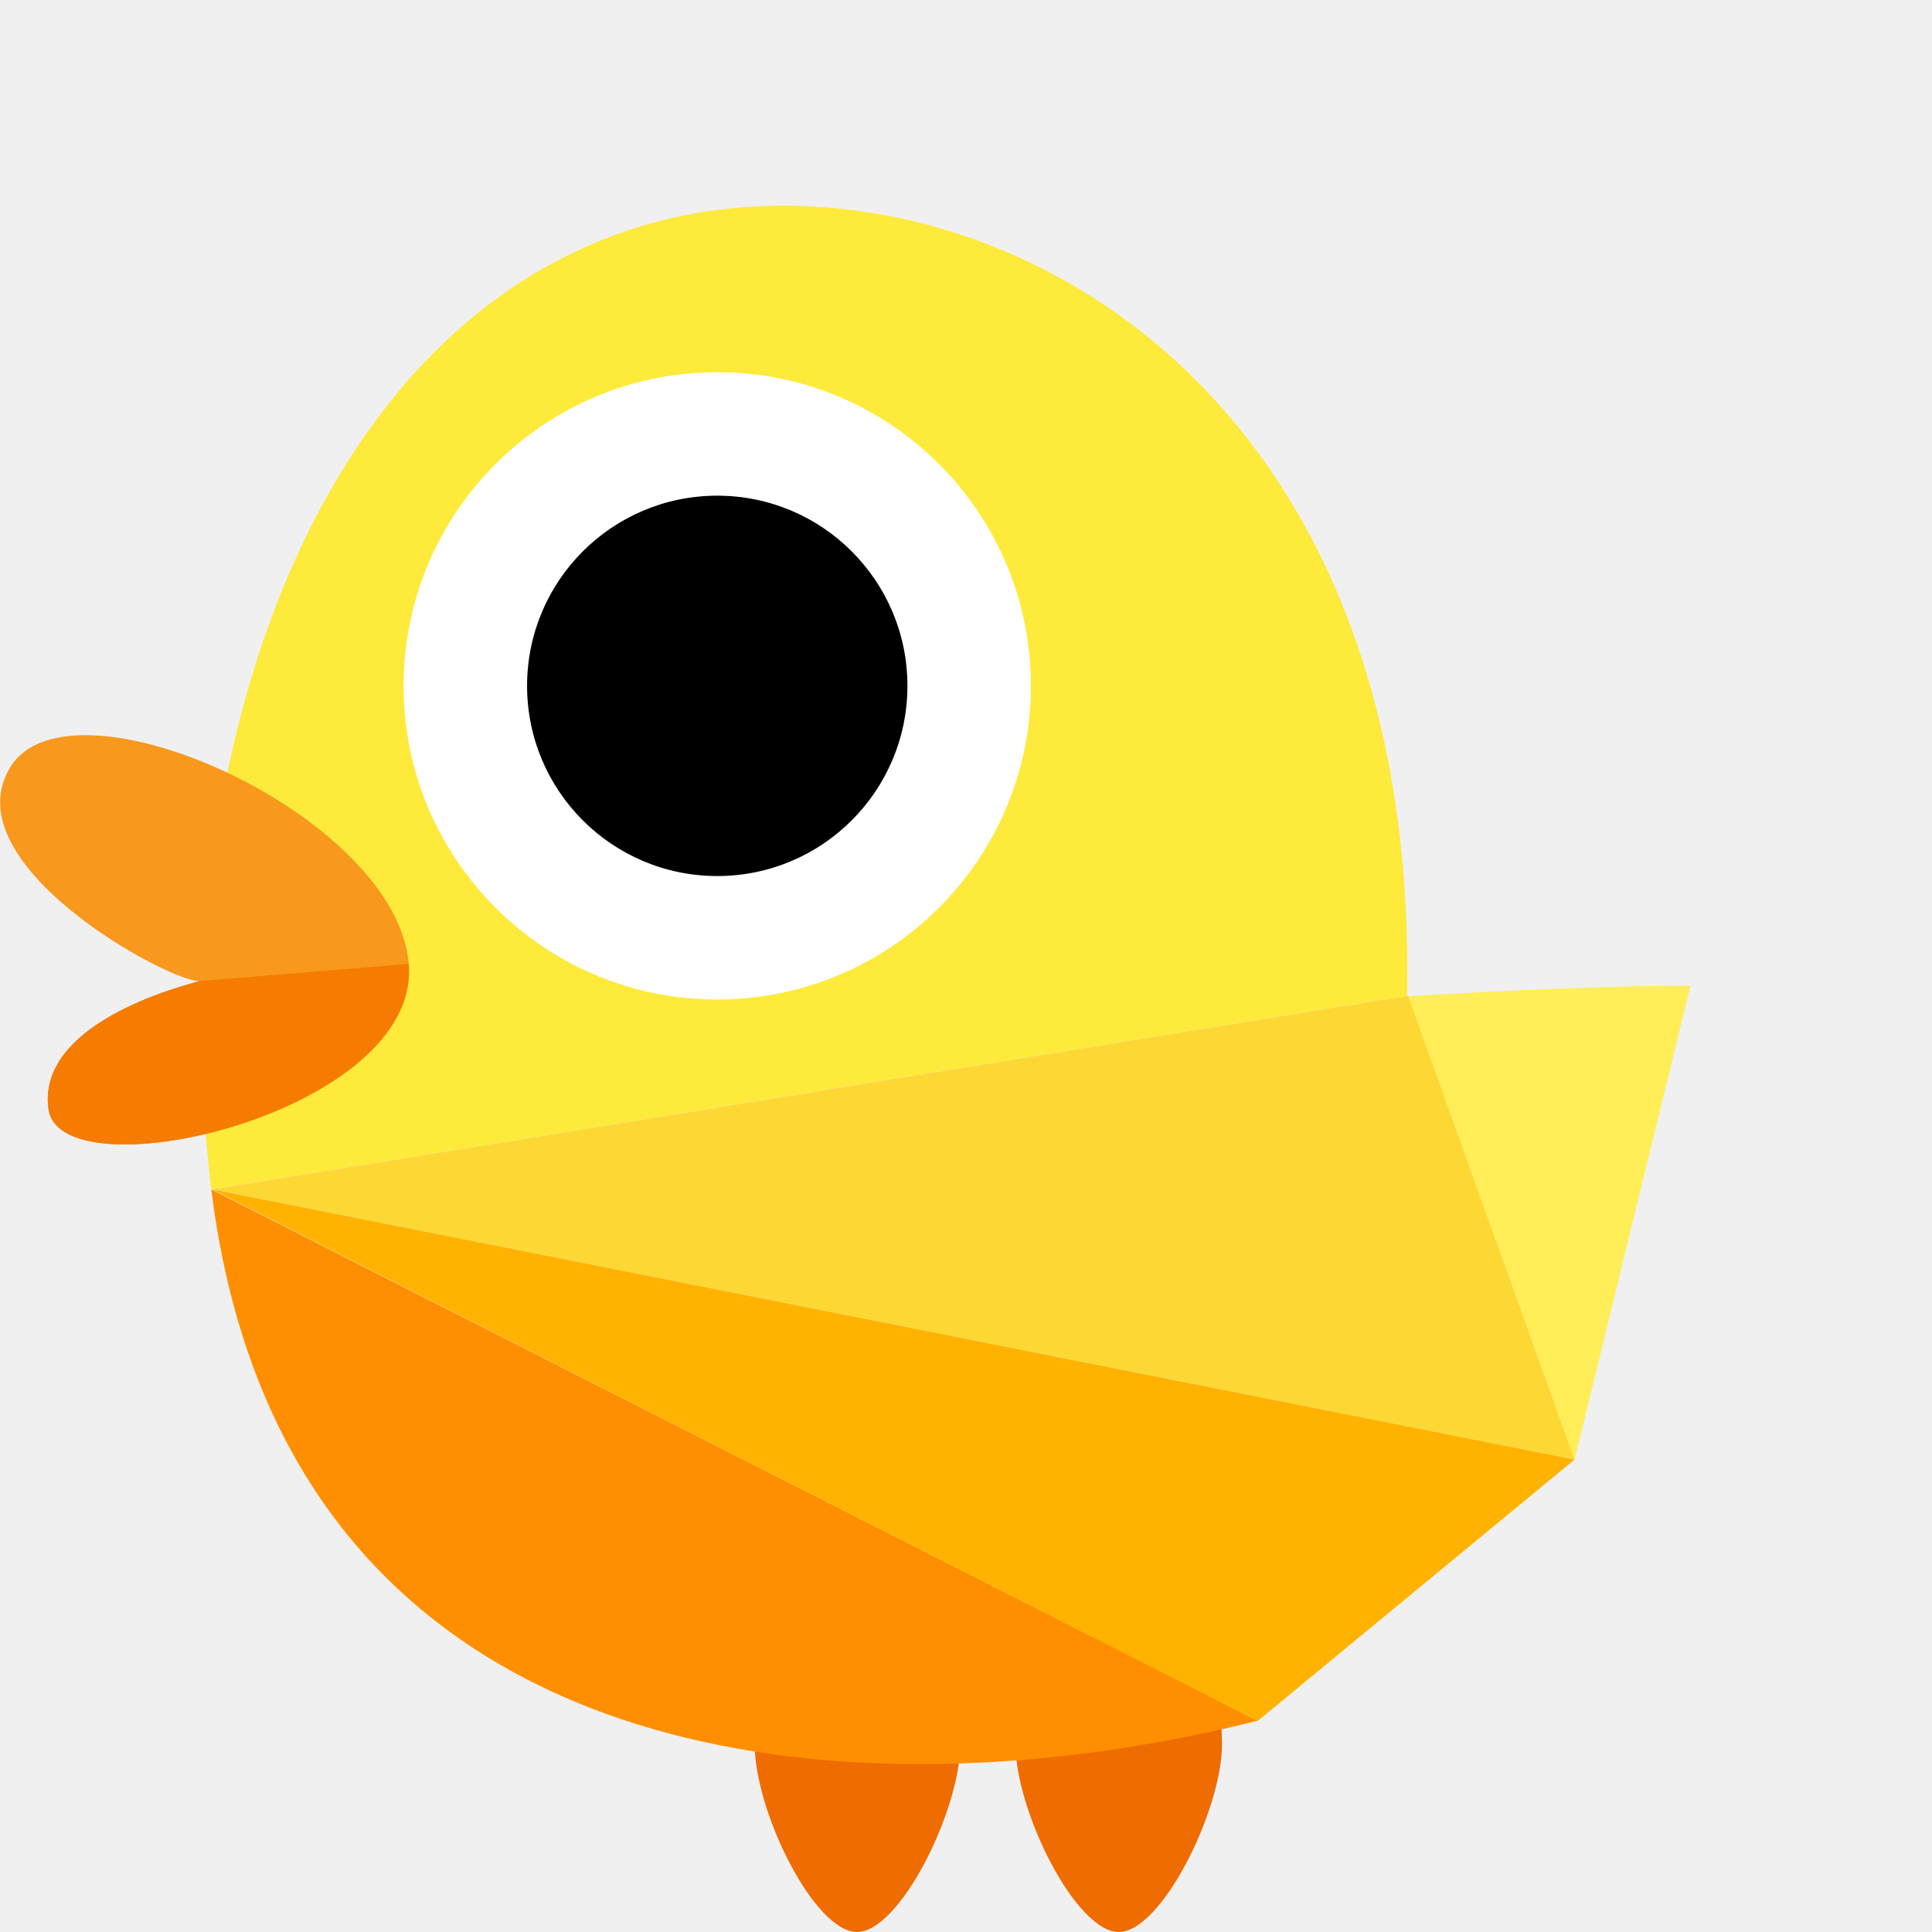
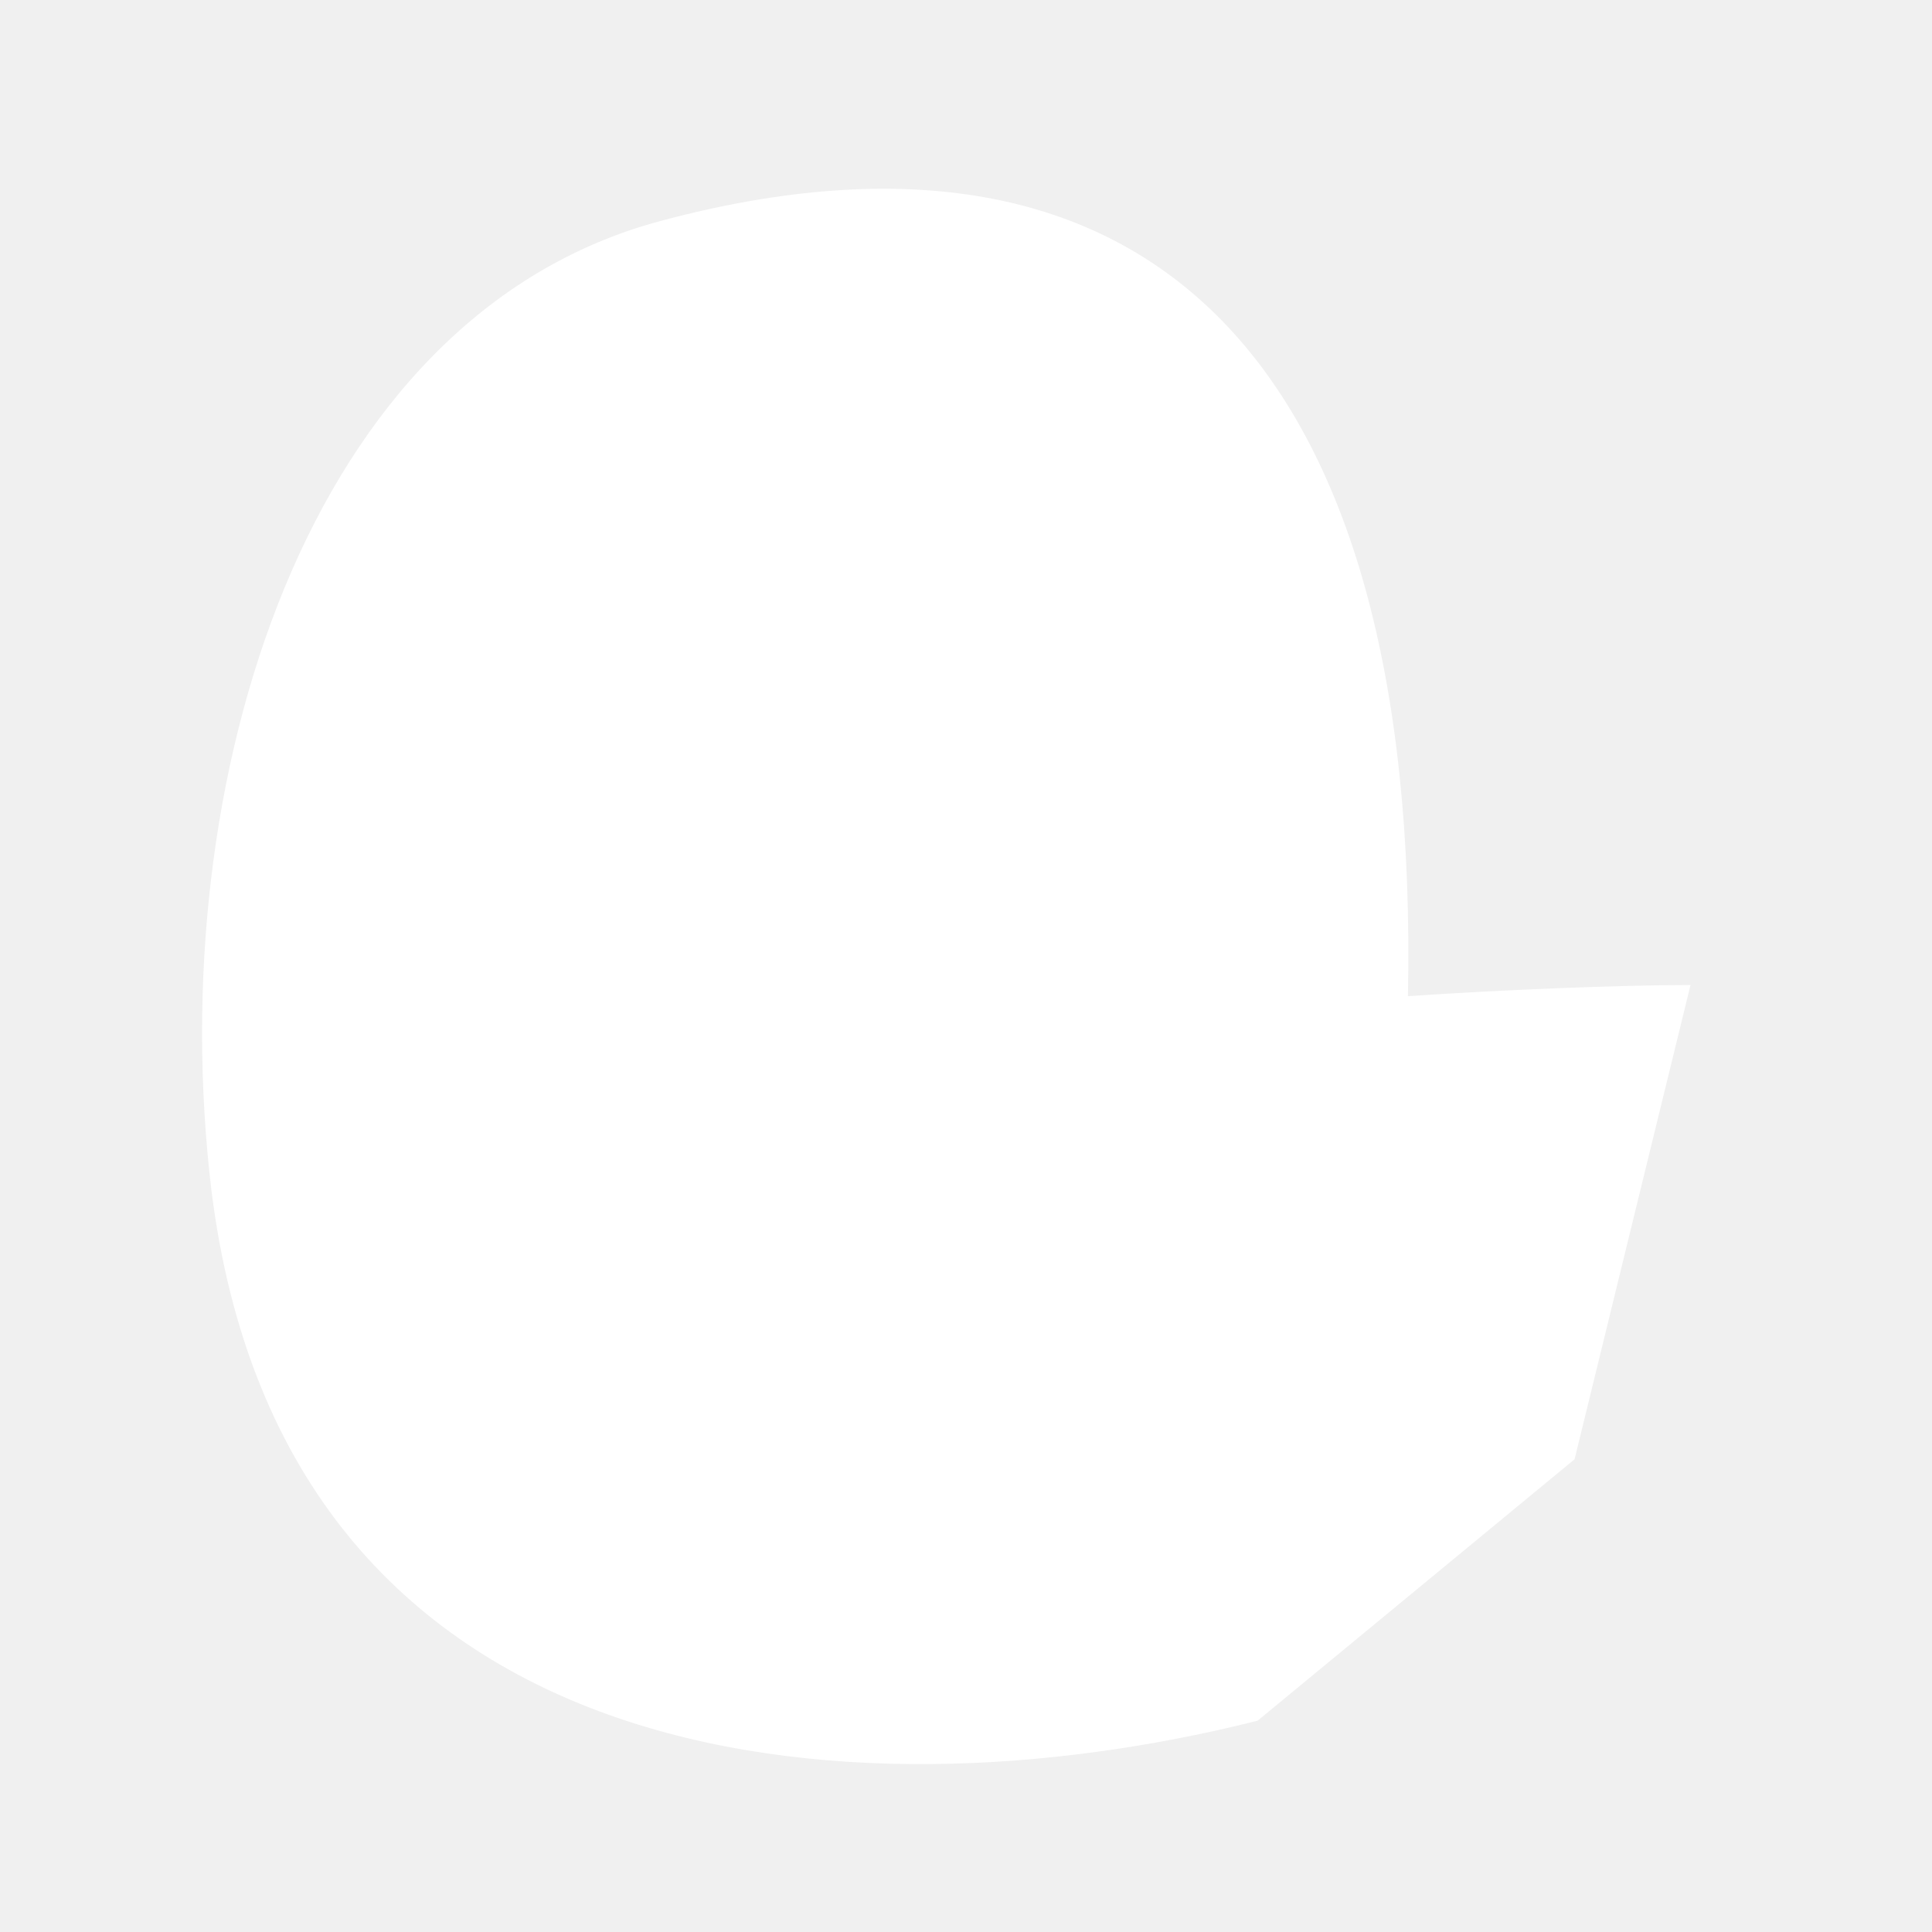
<svg xmlns="http://www.w3.org/2000/svg" viewBox="0 0 64 64">
  <defs>
-     <style>.a{fill:#feea3a;}.b{fill:#ef6c00;}.c{fill:#ffee58;}.d{fill:#ff8f00;}.e{fill:#fff;}.f{fill:#f8981d;}.g{fill:#f57c00;}.h{fill:#fdd835;}.i{fill:#ffb300;}</style>
+     <style>.a{fill:#fff;}</style>
  </defs>
-   <path class="a" d="M7,39.4c-1.64-13.5,3.05-29,14.85-32.08,10-2.58,25.18,4.52,24.76,25.66Z" />
-   <path class="b" d="M40.48,57.78c0,2.18-2,6.22-3.42,6.22s-3.42-4-3.42-6.22.93-3.62,3.42-3.62S40.48,55.61,40.48,57.78Z" />
-   <path class="b" d="M31.81,57.78c0,2.18-2,6.22-3.42,6.22S25,60,25,57.78s.94-3.62,3.42-3.62S31.81,55.61,31.81,57.78Z" />
-   <path class="c" d="M52.16,48.35,46.64,33c3.06-.19,7-.35,9.36-.35Z" />
-   <path class="d" d="M41.66,57C28.1,60.42,9.41,58.91,7,39.4Z" />
-   <circle class="e" cx="23.76" cy="22.72" r="10.39" />
-   <circle cx="23.76" cy="22.72" r="6.3" />
-   <path class="f" d="M.35,25.4c-2,3.22,5.3,7.15,6.26,7.1-2.73.73-5.32,2.14-5,4.26.46,2.85,12.33.1,11.93-4.83S2.36,22.17.35,25.4Z" />
-   <path class="g" d="M6.61,32.5c-2.73.73-5.32,2.14-5,4.26.46,2.85,12.33.1,11.93-4.83Z" />
-   <polygon class="h" points="46.64 32.98 7.03 39.4 52.16 48.35 46.64 32.98" />
-   <polygon class="i" points="41.66 57.01 7.03 39.4 52.16 48.35 41.66 57.01" />
+   <path class="a" d="M46.64,33C47.06,11.84,38,3,21.88,7.32,10.11,10.47,5.39,25.9,7,39.4,9.41,58.91,28.1,60.42,41.66,57l10.5-8.66L56,32.63C53.67,32.63,49.7,32.79,46.64,33Z" />
</svg>
